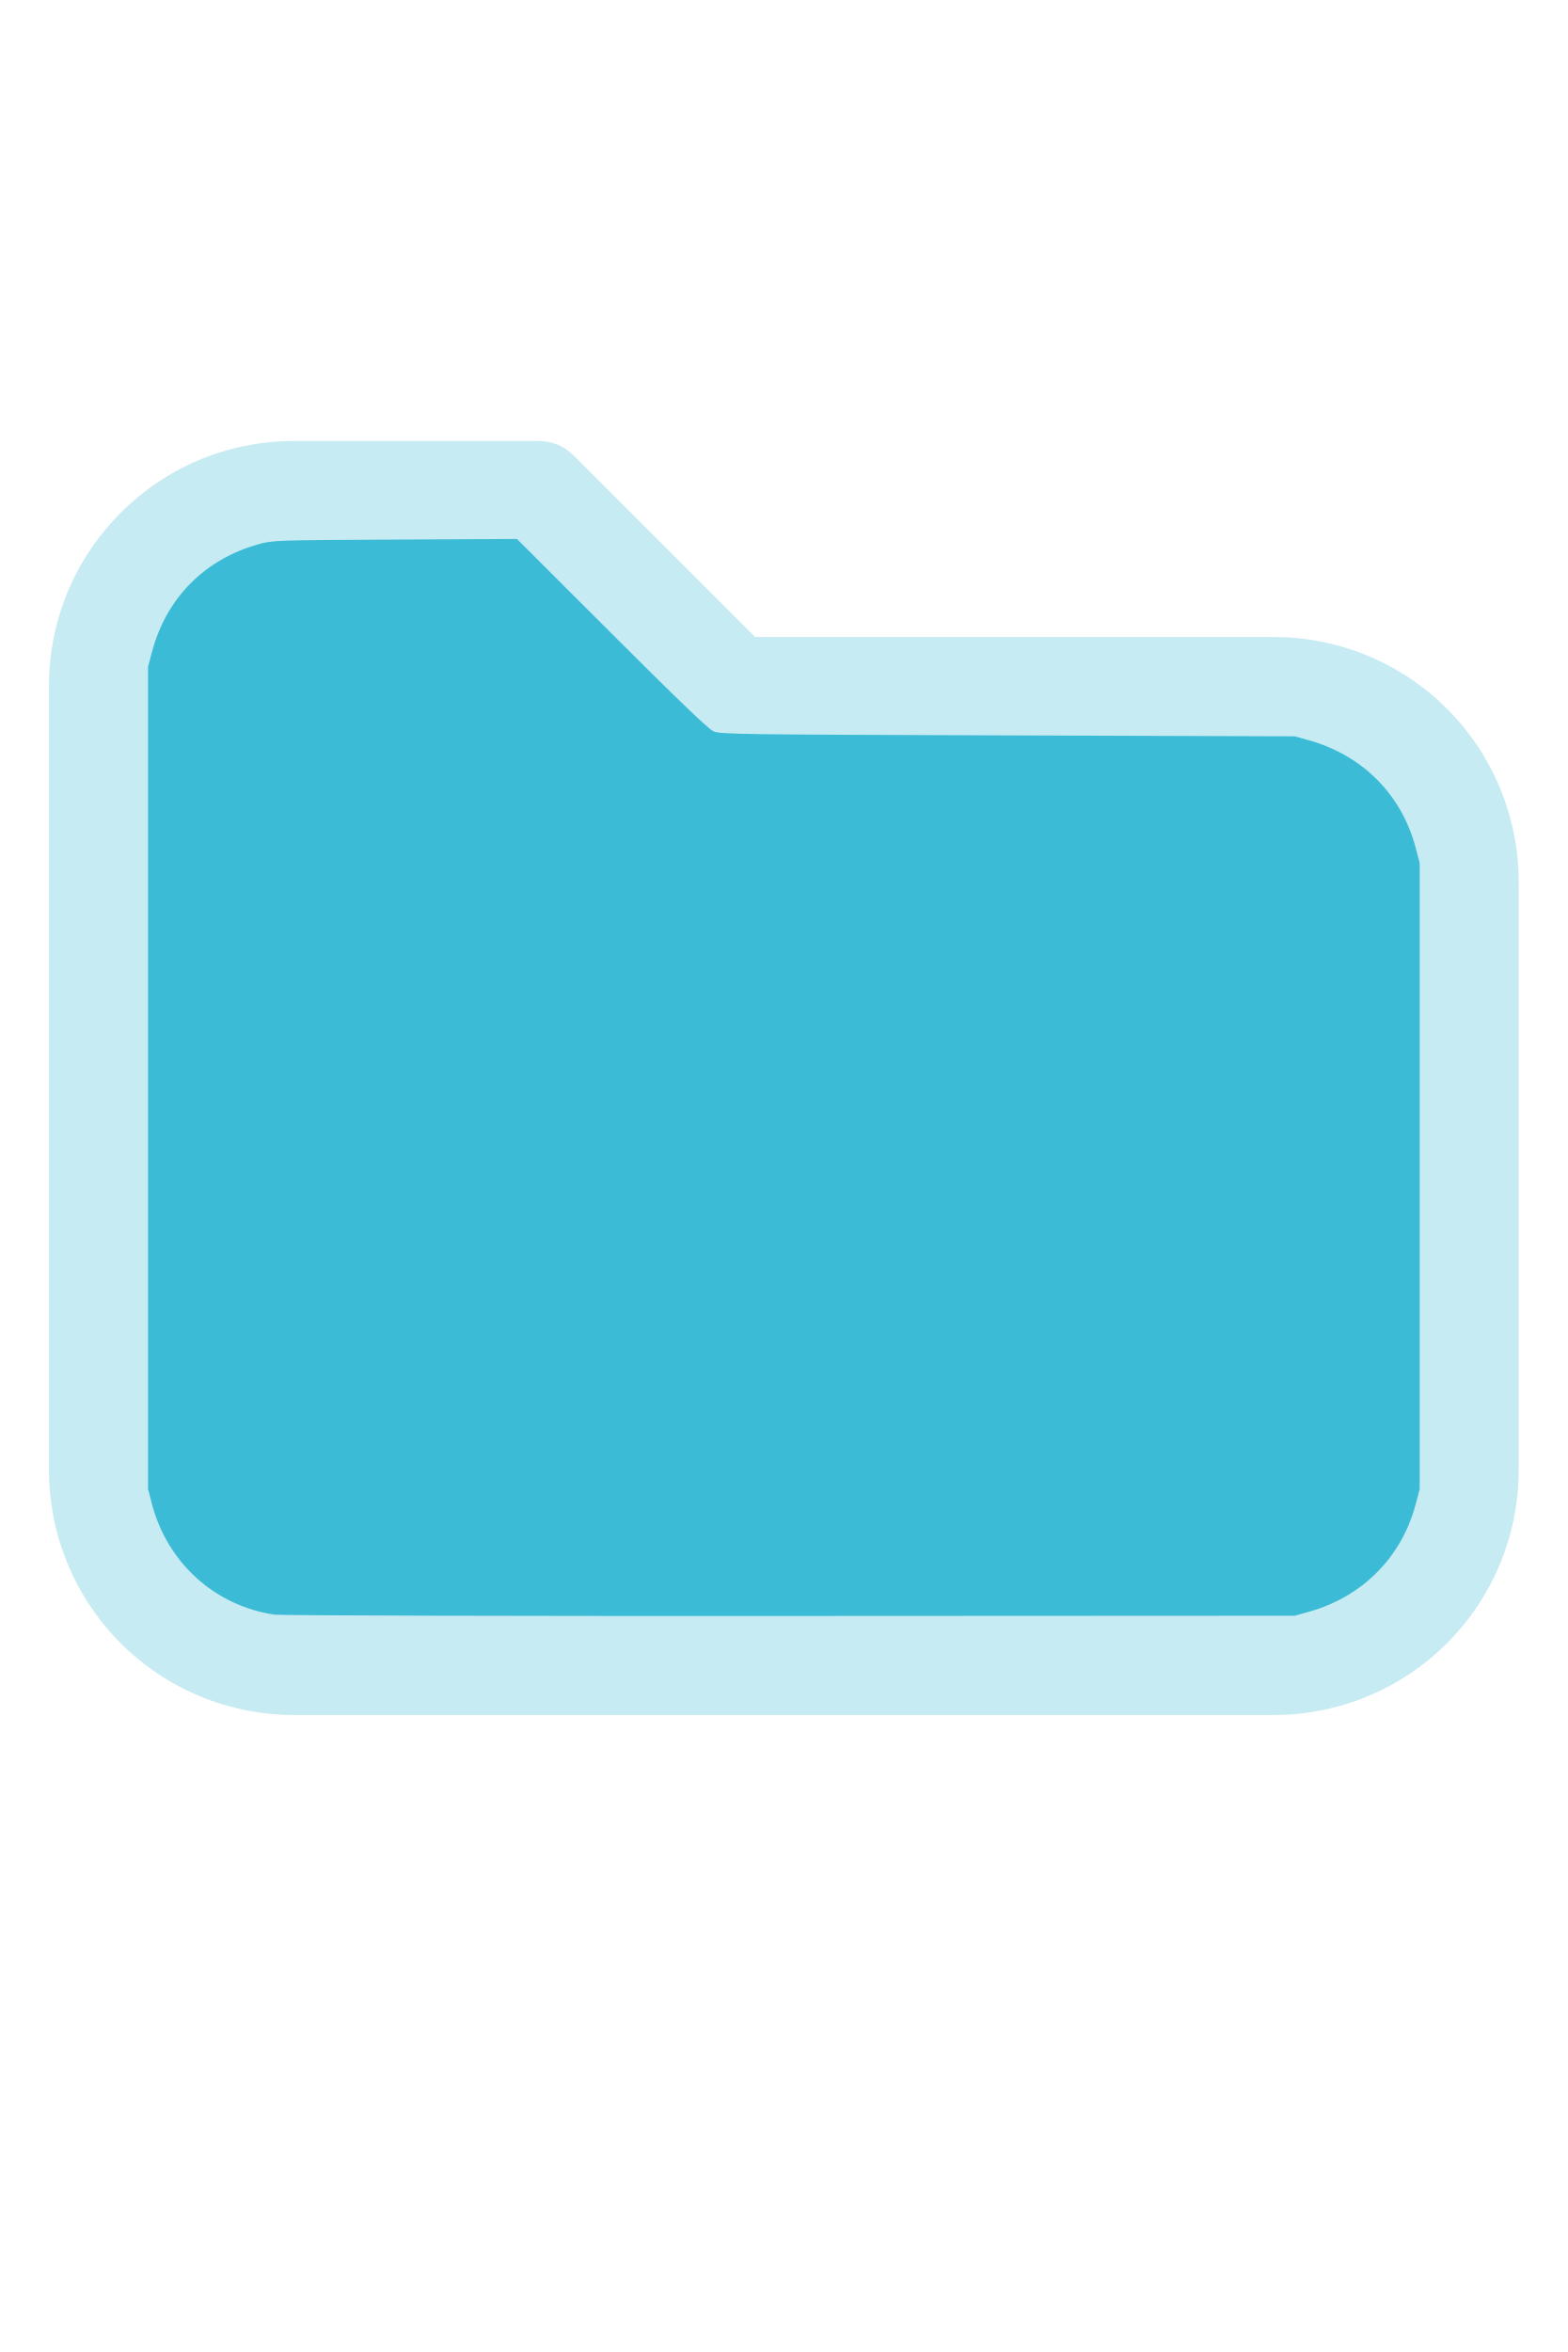
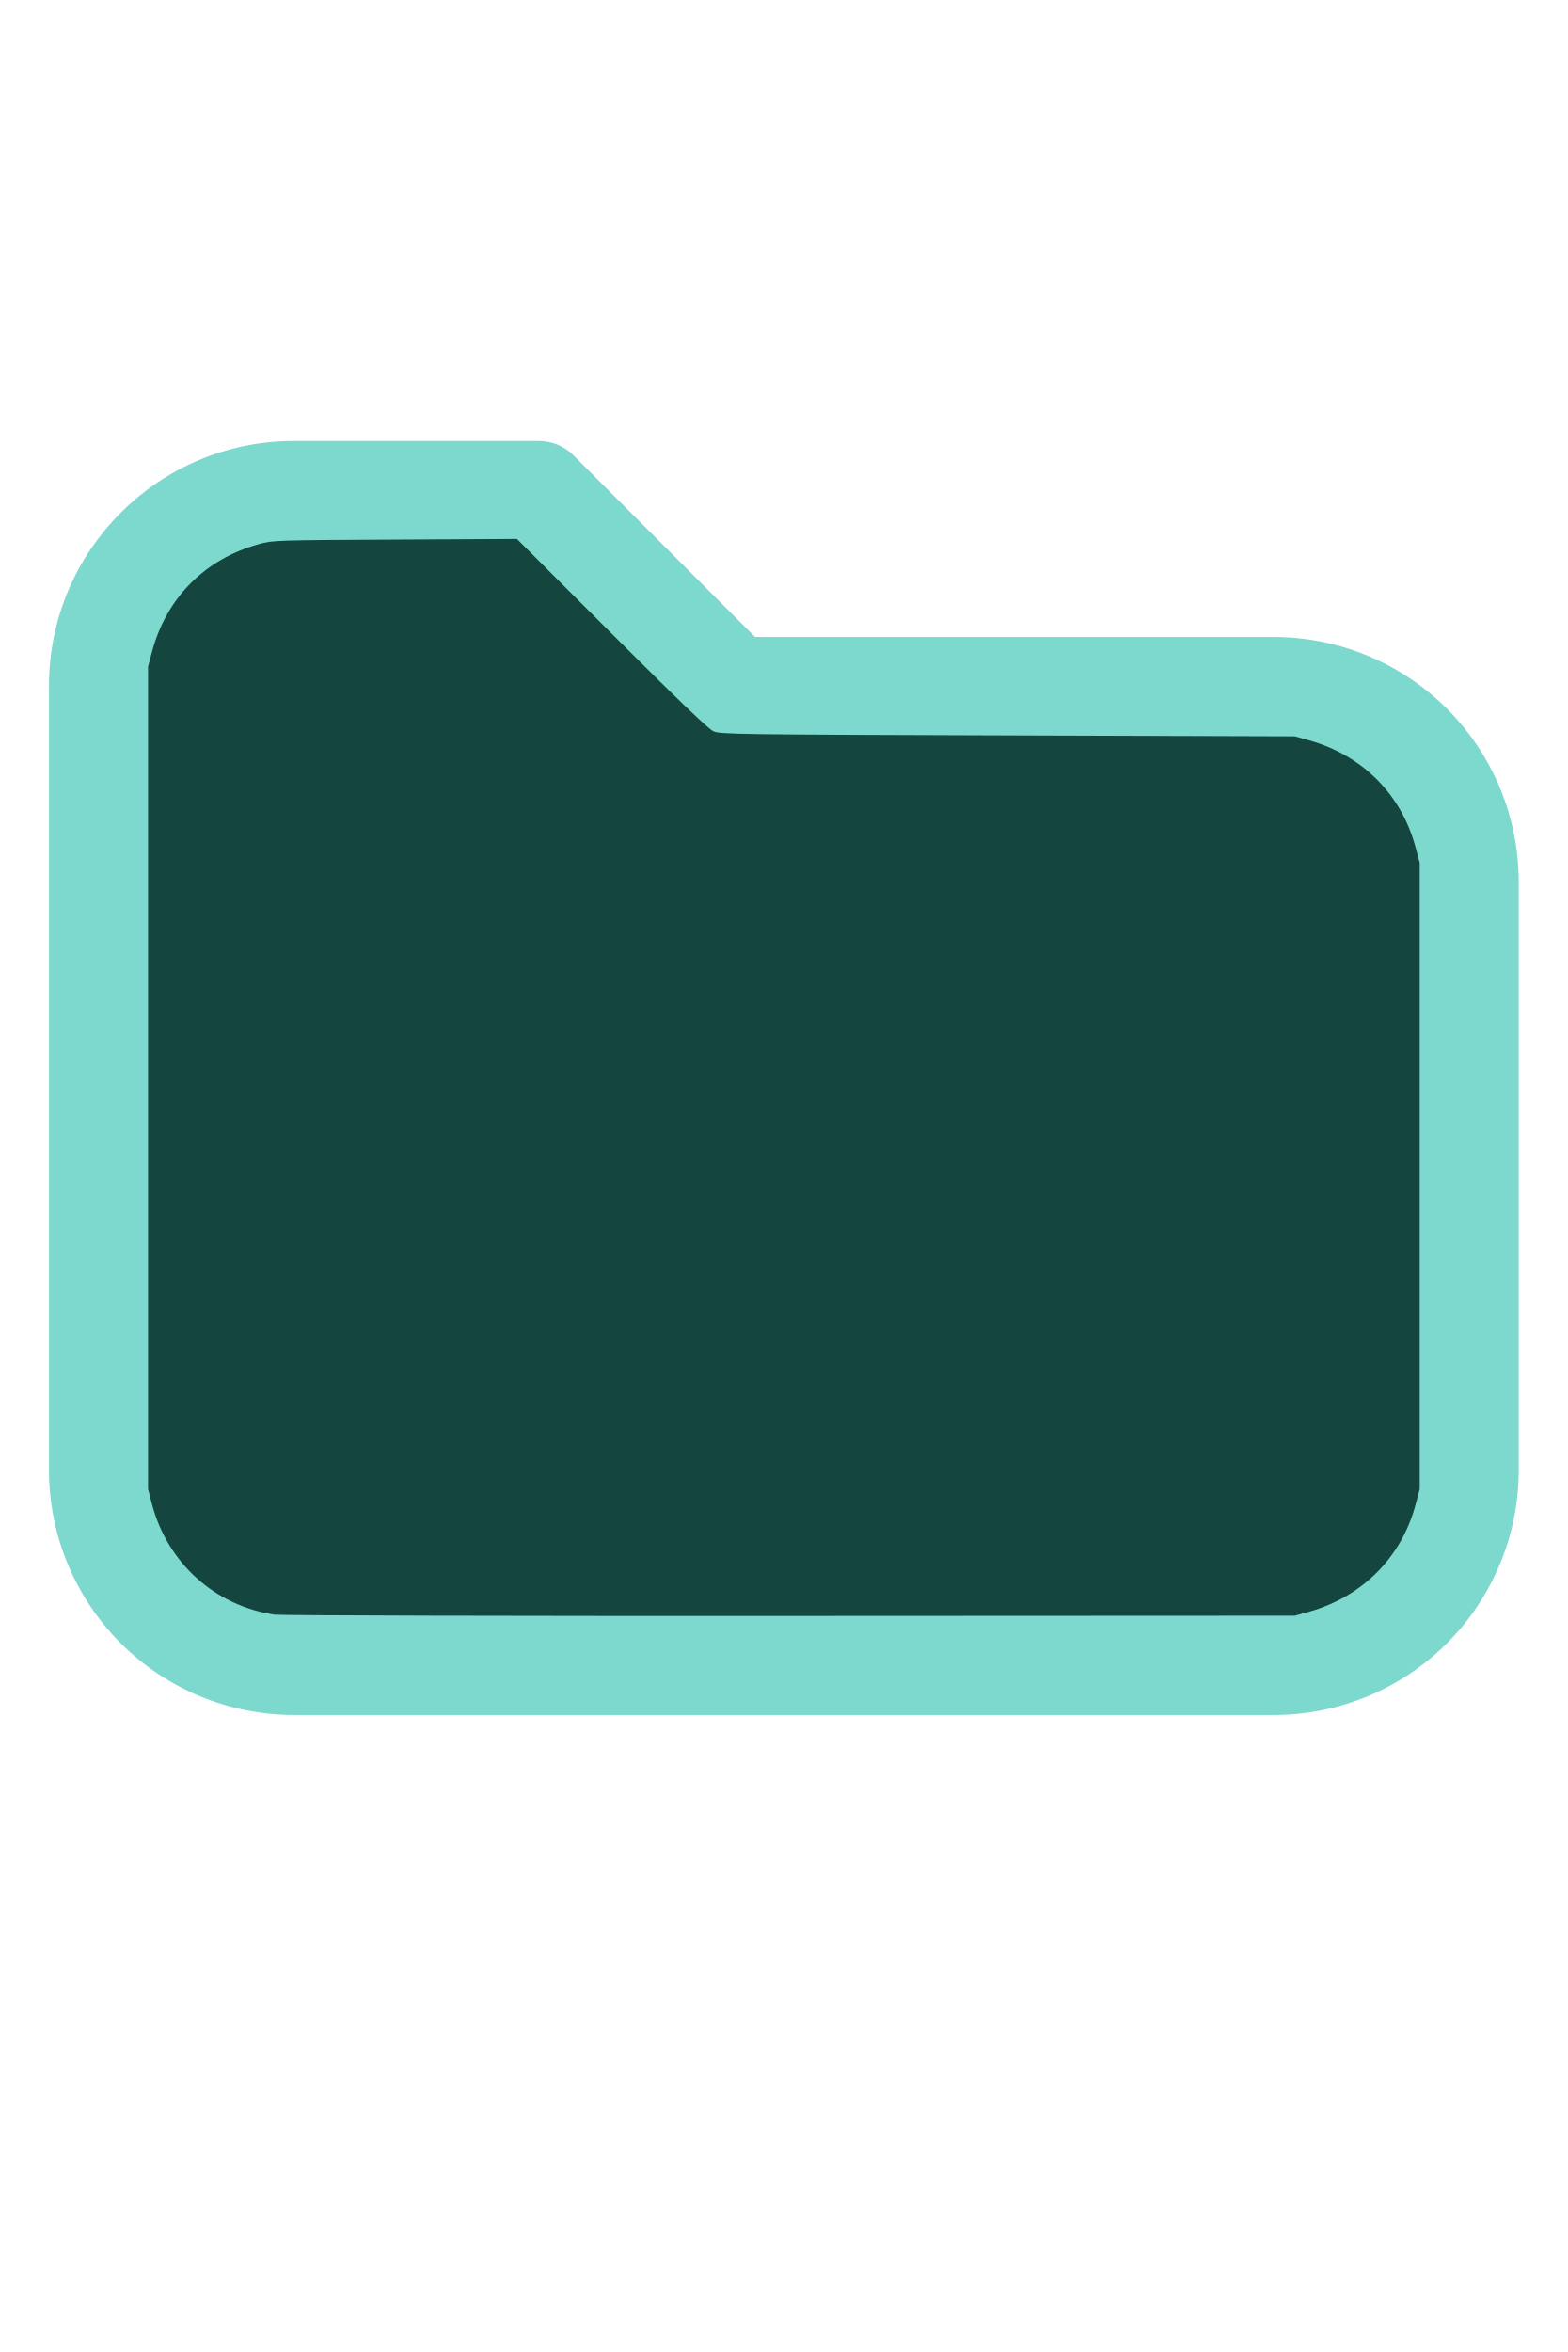
<svg xmlns="http://www.w3.org/2000/svg" version="1.1" width="16" height="24" viewBox="0 0 32 32" xml:space="preserve">
-   <g style="fill:#C7EBF3;">
+   <g style="fill:#7DD8CE;">
    <path d="M1,5.998l-0,16.002c-0,1.326 0.527,2.598 1.464,3.536c0.938,0.937 2.21,1.464 3.536,1.464c5.322,0 14.678,-0 20,0c1.326,0 2.598,-0.527 3.536,-1.464c0.937,-0.938 1.464,-2.21 1.464,-3.536c0,-3.486 0,-8.514 0,-12c0,-1.326 -0.527,-2.598 -1.464,-3.536c-0.938,-0.937 -2.21,-1.464 -3.536,-1.464c-0,0 -10.586,0 -10.586,0c0,-0 -3.707,-3.707 -3.707,-3.707c-0.187,-0.188 -0.442,-0.293 -0.707,-0.293l-5.002,0c-2.76,0 -4.998,2.238 -4.998,4.998Zm2,-0l-0,16.002c-0,0.796 0.316,1.559 0.879,2.121c0.562,0.563 1.325,0.879 2.121,0.879l20,0c0.796,0 1.559,-0.316 2.121,-0.879c0.563,-0.562 0.879,-1.325 0.879,-2.121c0,-3.486 0,-8.514 0,-12c0,-0.796 -0.316,-1.559 -0.879,-2.121c-0.562,-0.563 -1.325,-0.879 -2.121,-0.879c-7.738,0 -11,0 -11,0c-0.265,0 -0.52,-0.105 -0.707,-0.293c-0,0 -3.707,-3.707 -3.707,-3.707c-0,0 -4.588,0 -4.588,0c-1.656,0 -2.998,1.342 -2.998,2.998Z" />
  </g>
-   <g style="fill:#3BBBD5;stroke-width:0;">
+   <g style="fill:#14453F;stroke-width:0;">
    <path d="M 5.606,24.952 C 4.392,24.775 3.42,23.9 3.103,22.699 L 3.022,22.389 V 13.998 5.606 L 3.104,5.298 C 3.396,4.203 4.18,3.412 5.279,3.106 5.565,3.026 5.615,3.024 8.061,3.012 l 2.491,-0.013 1.932,1.93 c 1.344,1.343 1.976,1.95 2.078,1.995 0.137,0.062 0.474,0.066 6.007,0.084 l 5.861,0.019 0.291,0.082 c 1.095,0.308 1.89,1.109 2.176,2.193 l 0.082,0.309 V 16 22.389 l -0.082,0.309 c -0.284,1.079 -1.086,1.888 -2.176,2.194 l -0.291,0.082 -10.303,0.005 c -5.7,0.003 -10.4,-0.009 -10.521,-0.027 z" />
  </g>
</svg>
